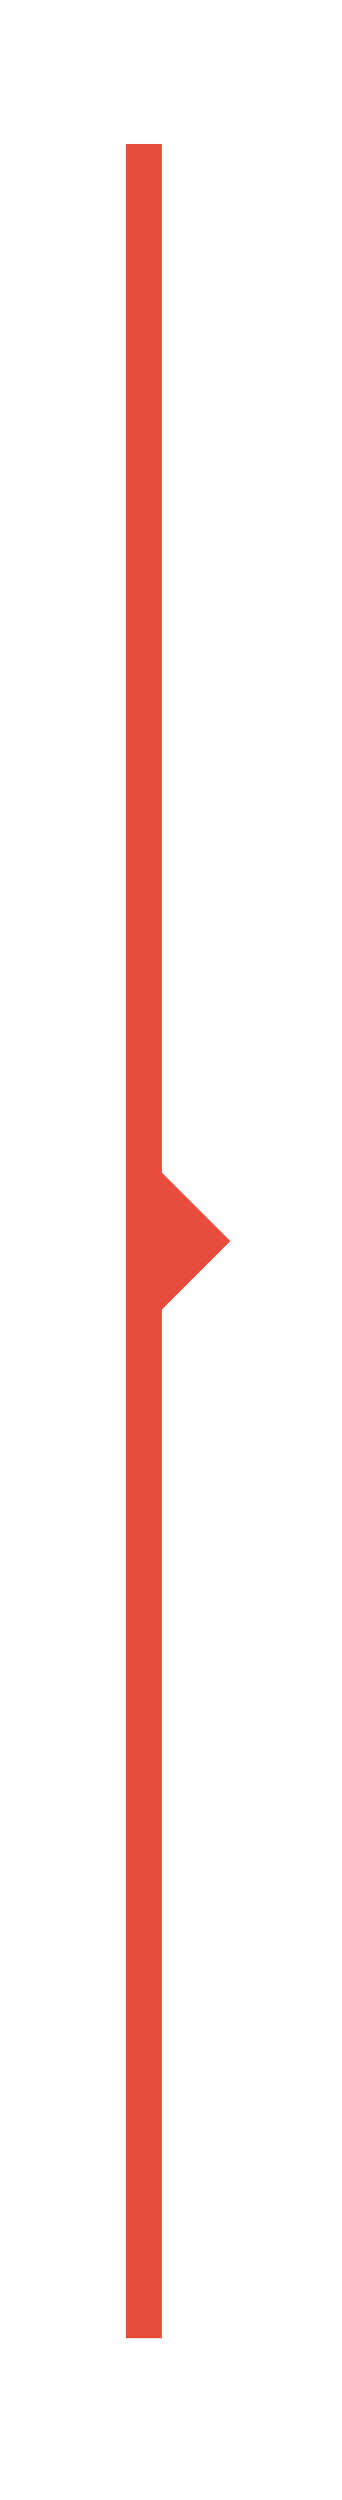
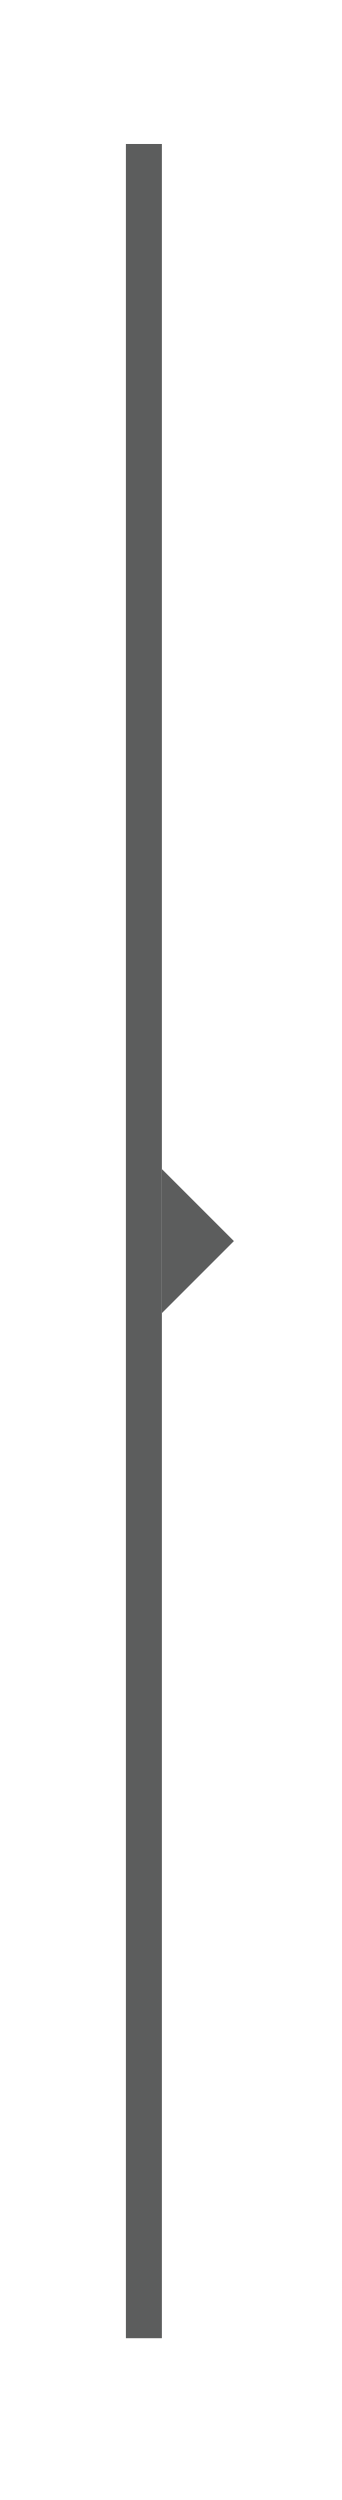
<svg xmlns="http://www.w3.org/2000/svg" version="1.1" id="Calque_1" x="0px" y="0px" width="19px" height="139px" viewBox="0 0 19 139" style="enable-background:new 0 0 19 139;" xml:space="preserve">
-   <defs id="defs3022" />
-   <path style="fill:#e74c3c;fill-opacity:1;fill-rule:evenodd" d="M 8.8,65 12.805,69.005 8.8,73.01" id="path3016" />
-   <path style="fill-rule:evenodd;clip-rule:evenodd;fill:#e74c3c;fill-opacity:1" d="M7,8.005h2v122H7V8.005z" id="path3018" />
+   <path style="fill-rule:evenodd;clip-rule:evenodd;fill:#5C5D5D;" d="M9,65l4.005,4.005L9,73.01" />
+   <path style="fill-rule:evenodd;clip-rule:evenodd;fill:#5C5D5D;" d="M7,8.005h2v122H7V8.005z" />
</svg>
